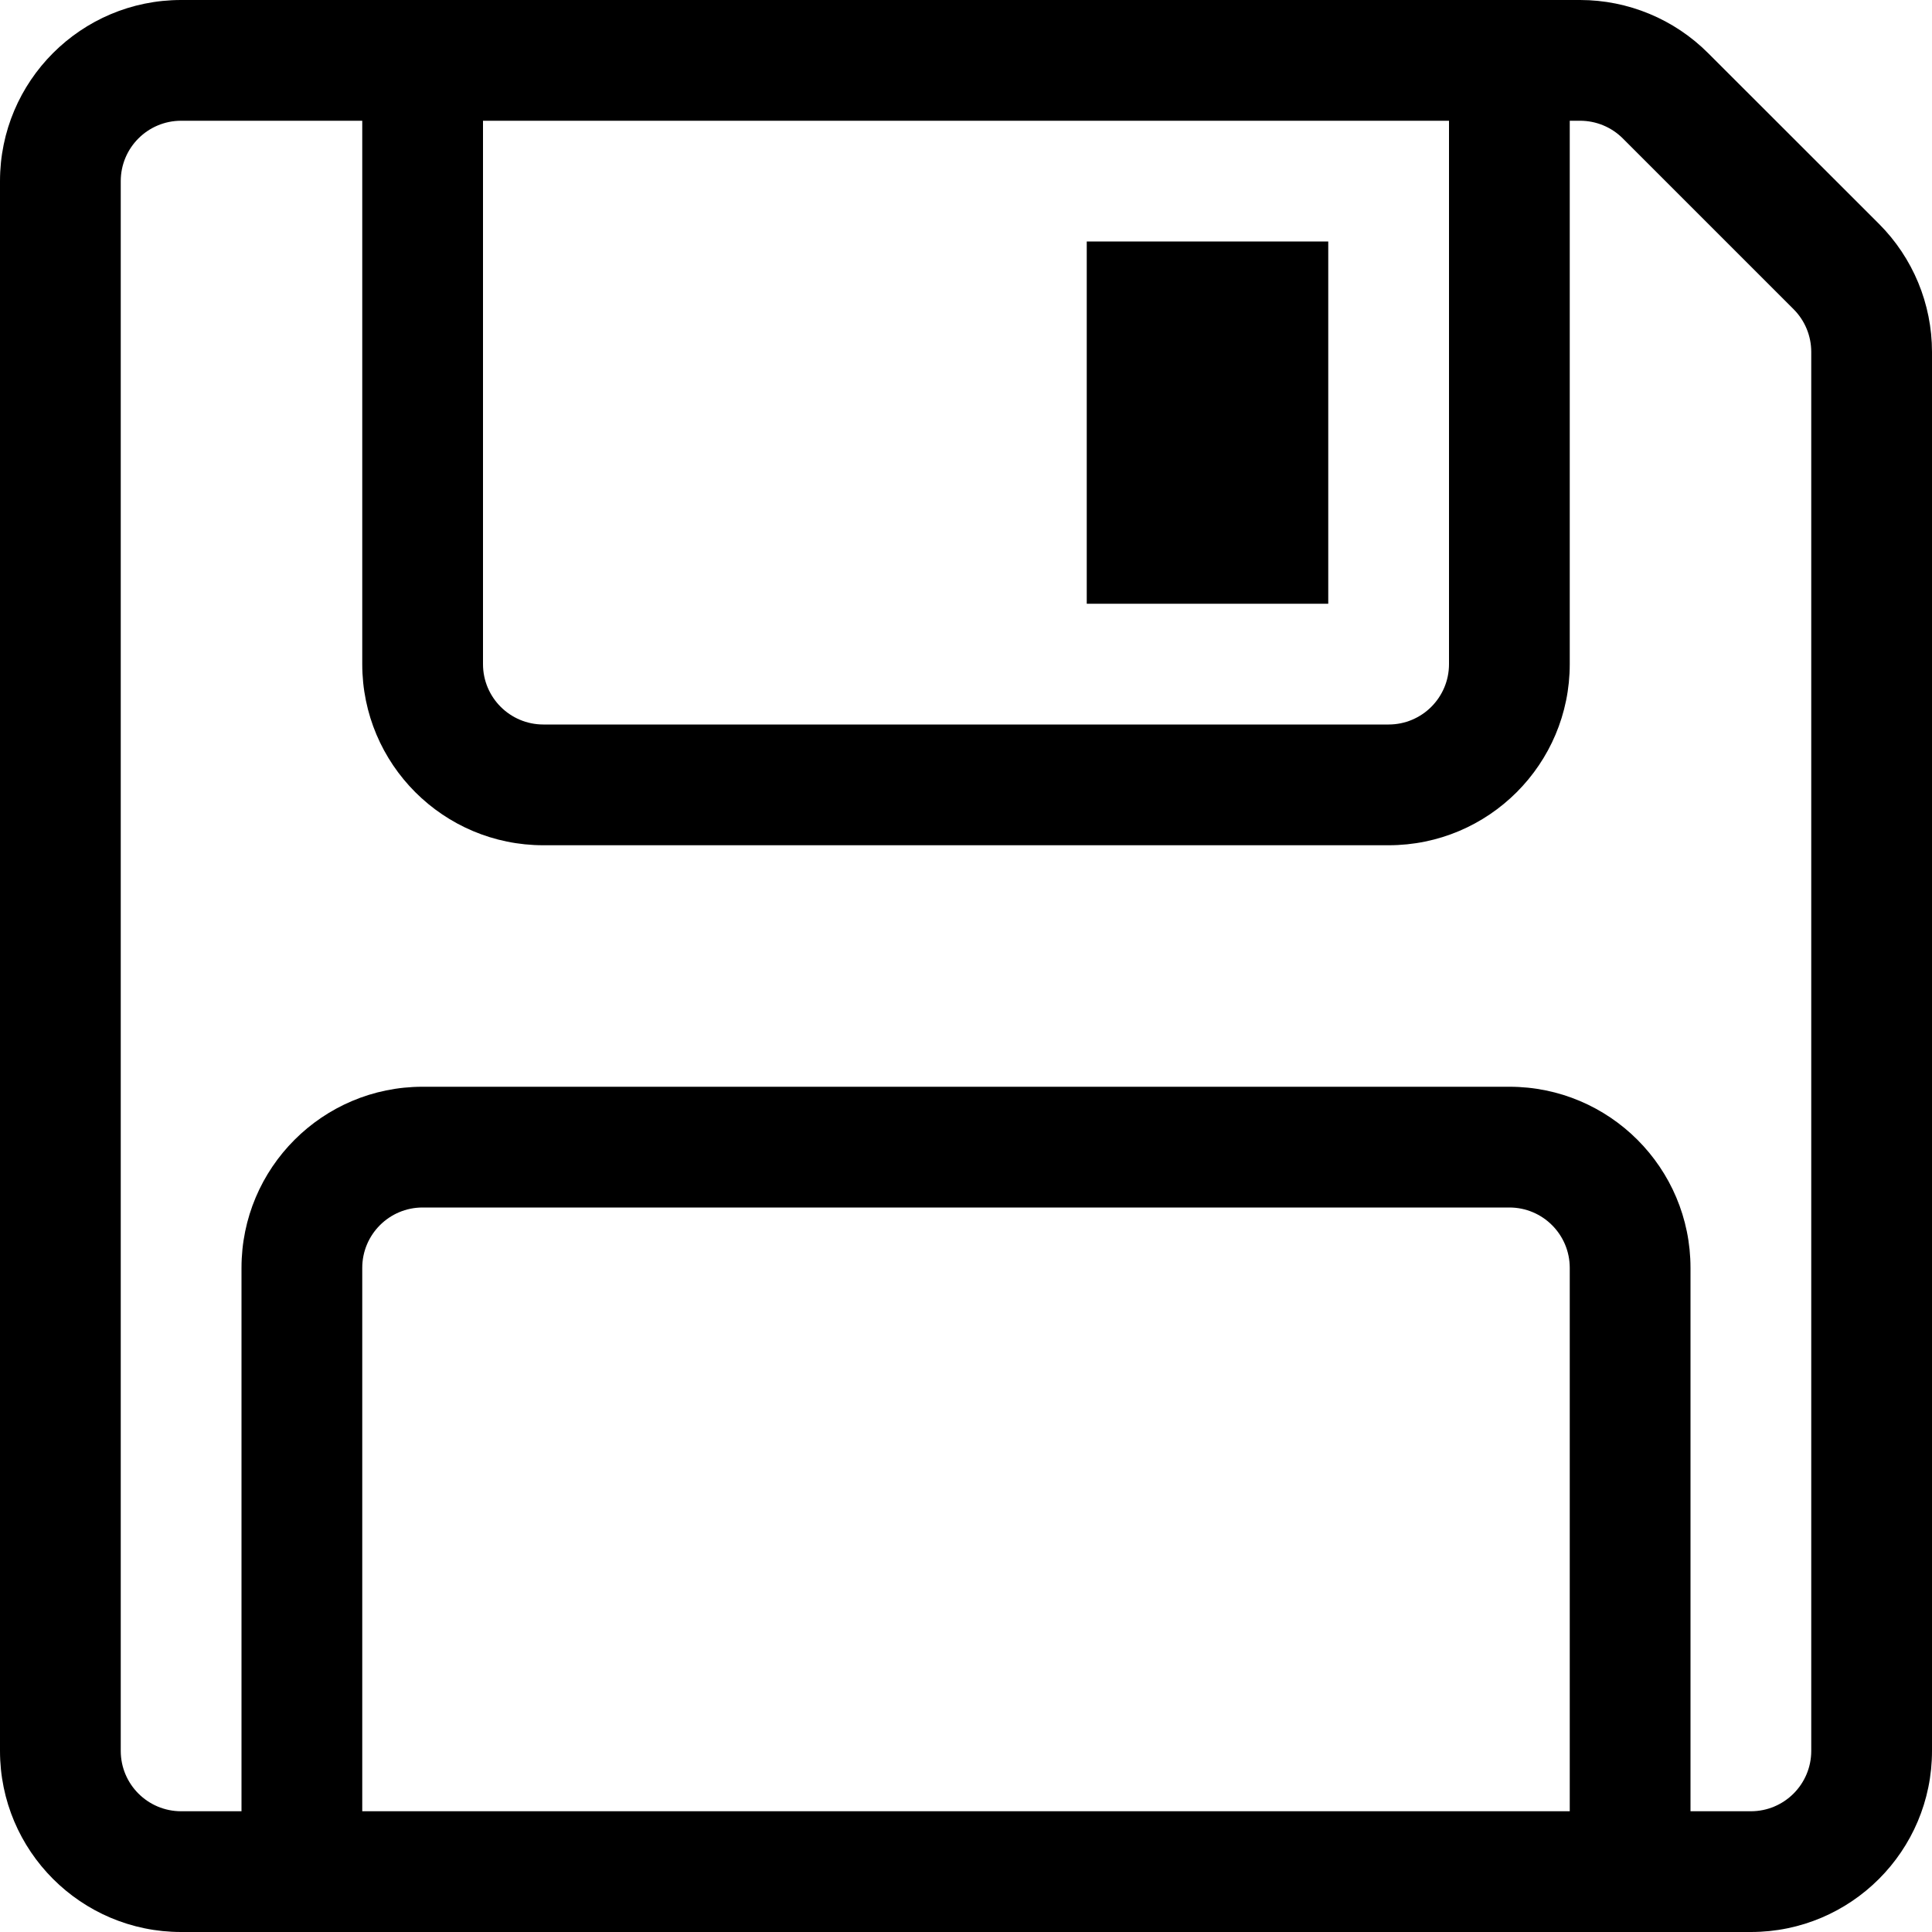
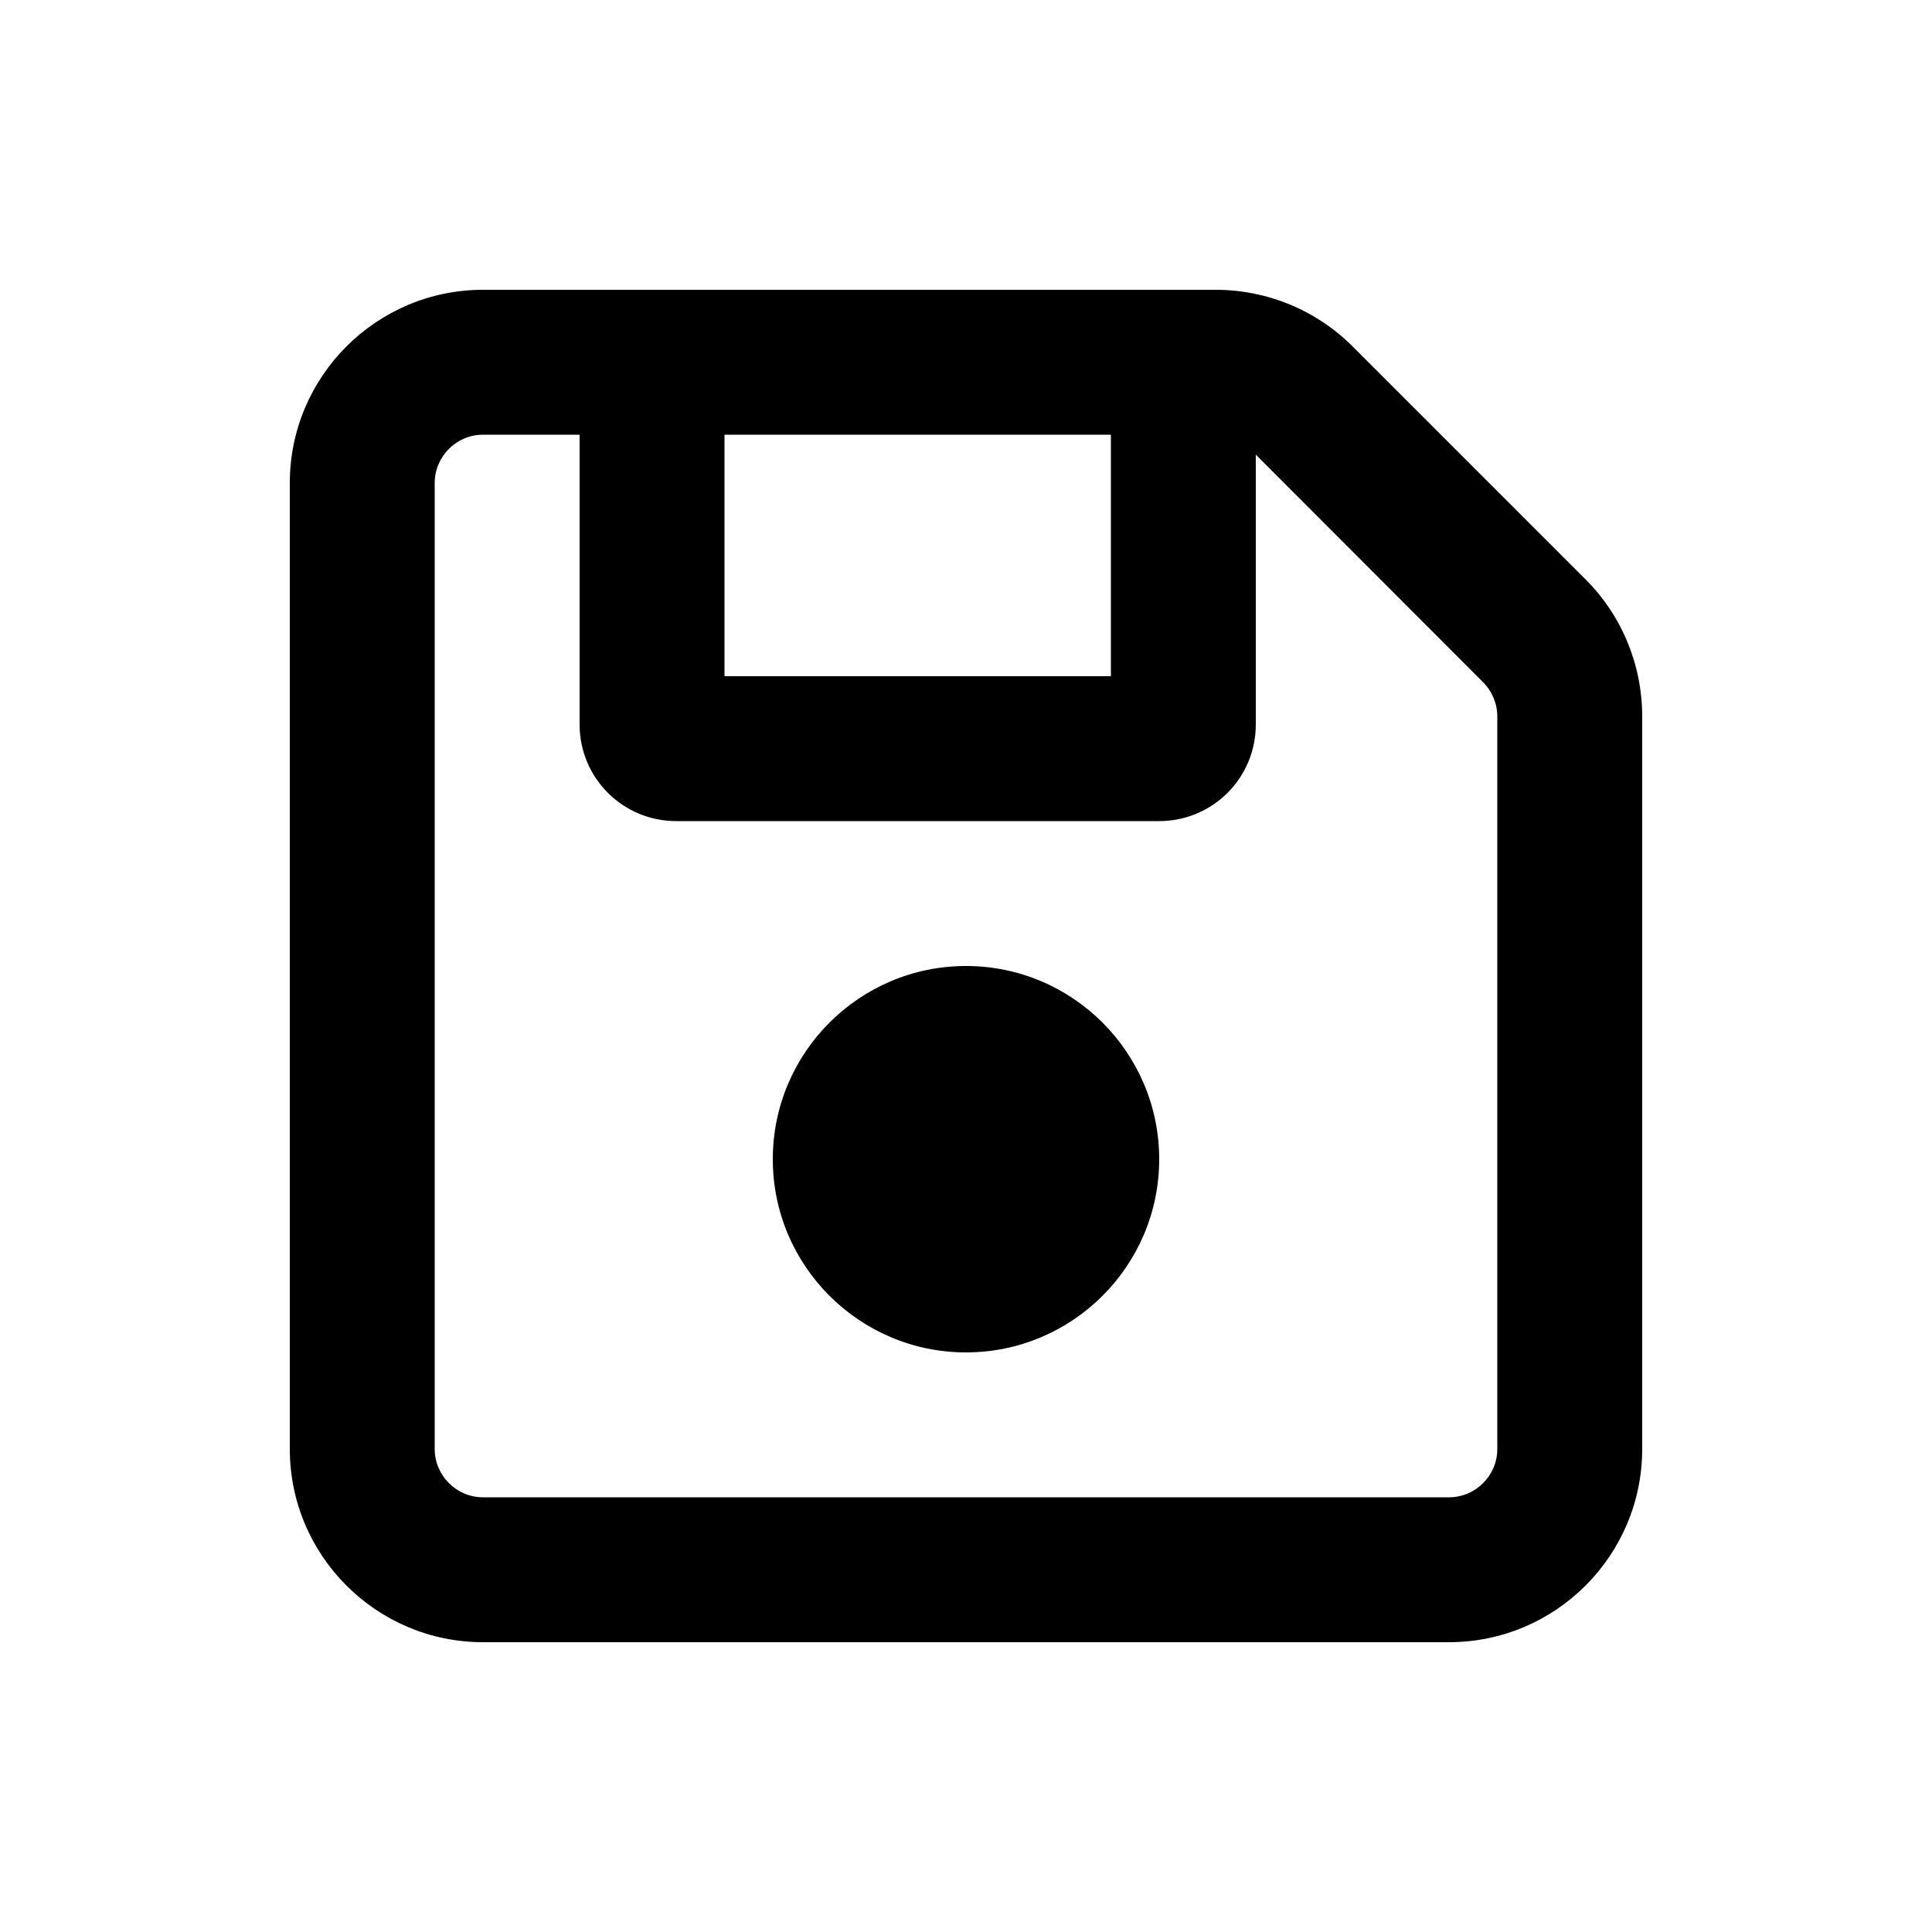
- <svg xmlns="http://www.w3.org/2000/svg" fill="currentColor" viewBox="0 0 16 16">
-   <path d="M11 2H9v3h2z" />
-   <path d="M1.5 0h11.586a1.5 1.5 0 0 1 1.06.44l1.415 1.414A1.5 1.5 0 0 1 16 2.914V14.5a1.5 1.5 0 0 1-1.5 1.5h-13A1.5 1.5 0 0 1 0 14.5v-13A1.5 1.5 0 0 1 1.5 0M1 1.5v13a.5.5 0 0 0 .5.5H2v-4.5A1.5 1.5 0 0 1 3.5 9h9a1.5 1.5 0 0 1 1.5 1.5V15h.5a.5.5 0 0 0 .5-.5V2.914a.5.5 0 0 0-.146-.353l-1.415-1.415A.5.5 0 0 0 13.086 1H13v4.5A1.5 1.5 0 0 1 11.5 7h-7A1.5 1.5 0 0 1 3 5.5V1H1.5a.5.5 0 0 0-.5.5m3 4a.5.5 0 0 0 .5.5h7a.5.5 0 0 0 .5-.5V1H4zM3 15h10v-4.5a.5.5 0 0 0-.5-.5h-9a.5.5 0 0 0-.5.5z" />
+ <svg xmlns="http://www.w3.org/2000/svg" viewBox="0 0 640 640">
+   <path fill="currentColor" d="M160 144C151.2 144 144 151.2 144 160L144 480C144 488.8 151.2 496 160 496L480 496C488.8 496 496 488.8 496 480L496 237.3C496 233.1 494.3 229 491.3 226L416 150.6L416 240C416 257.7 401.7 272 384 272L224 272C206.3 272 192 257.7 192 240L192 144L160 144zM240 144L240 224L368 224L368 144L240 144zM96 160C96 124.7 124.7 96 160 96L402.7 96C419.7 96 436 102.7 448 114.7L525.3 192C537.3 204 544 220.3 544 237.3L544 480C544 515.3 515.3 544 480 544L160 544C124.7 544 96 515.3 96 480L96 160zM256 384C256 348.7 284.7 320 320 320C355.3 320 384 348.7 384 384C384 419.3 355.3 448 320 448C284.7 448 256 419.3 256 384z" />
</svg>
